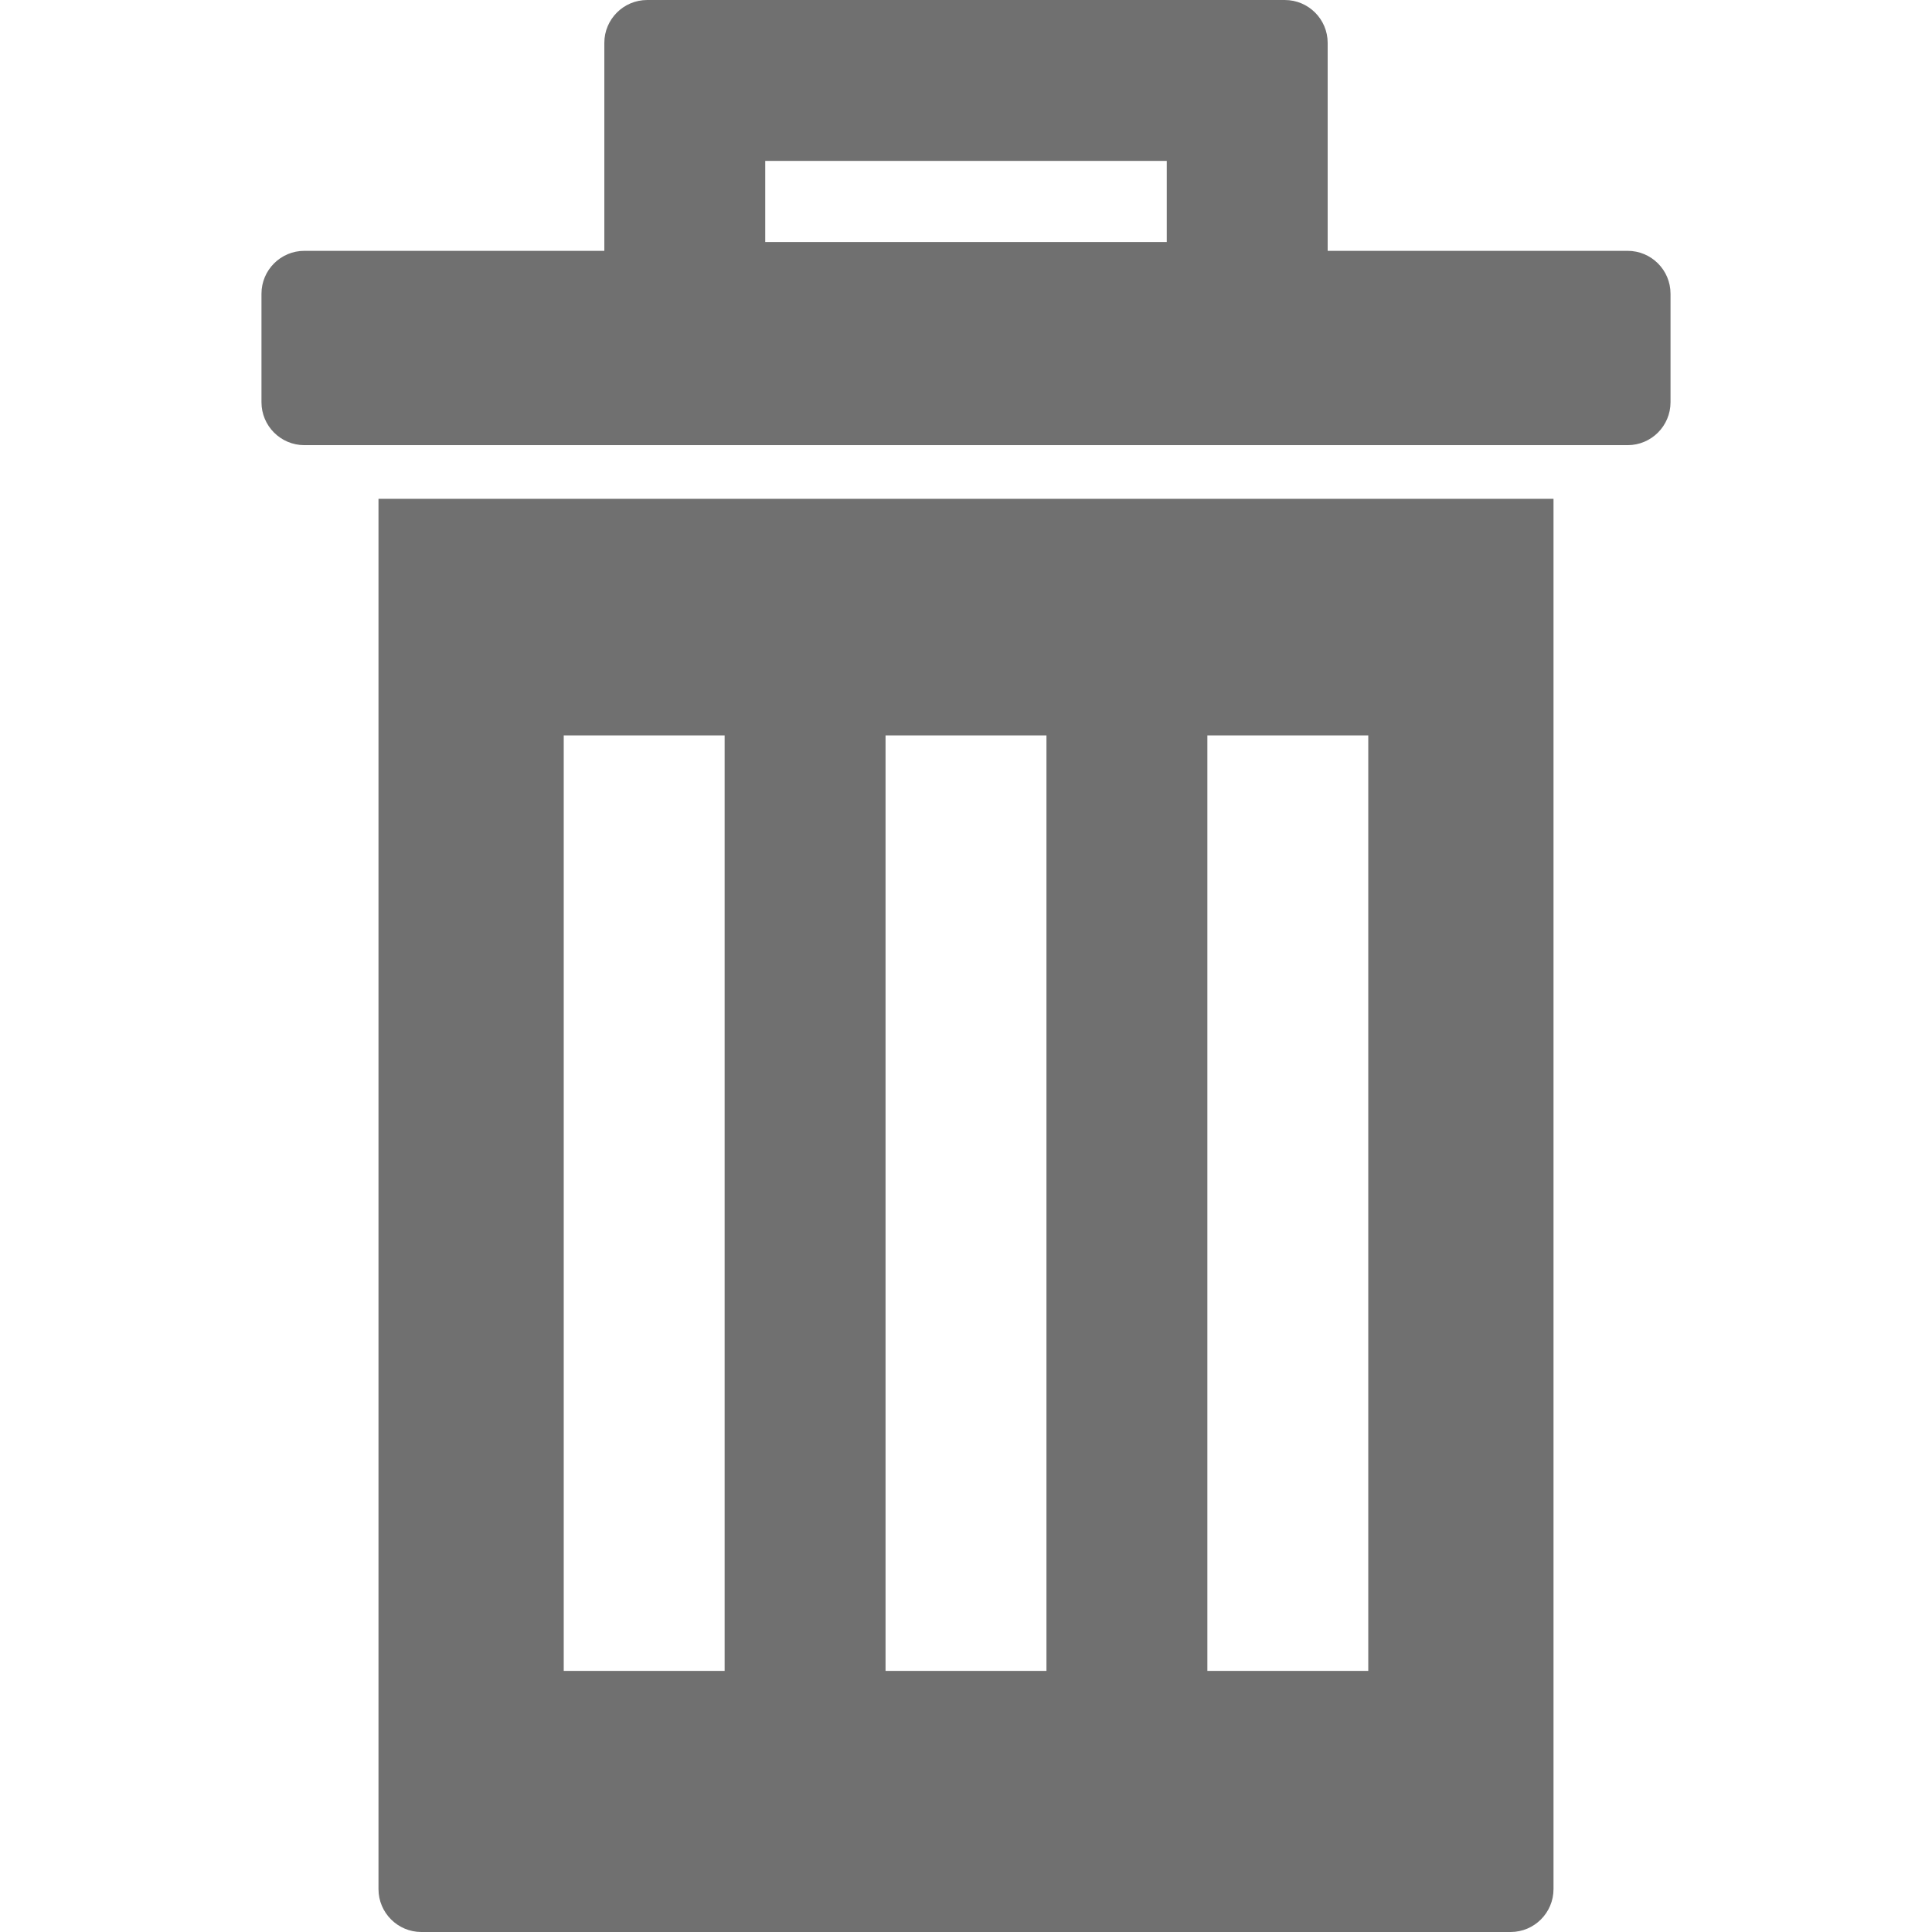
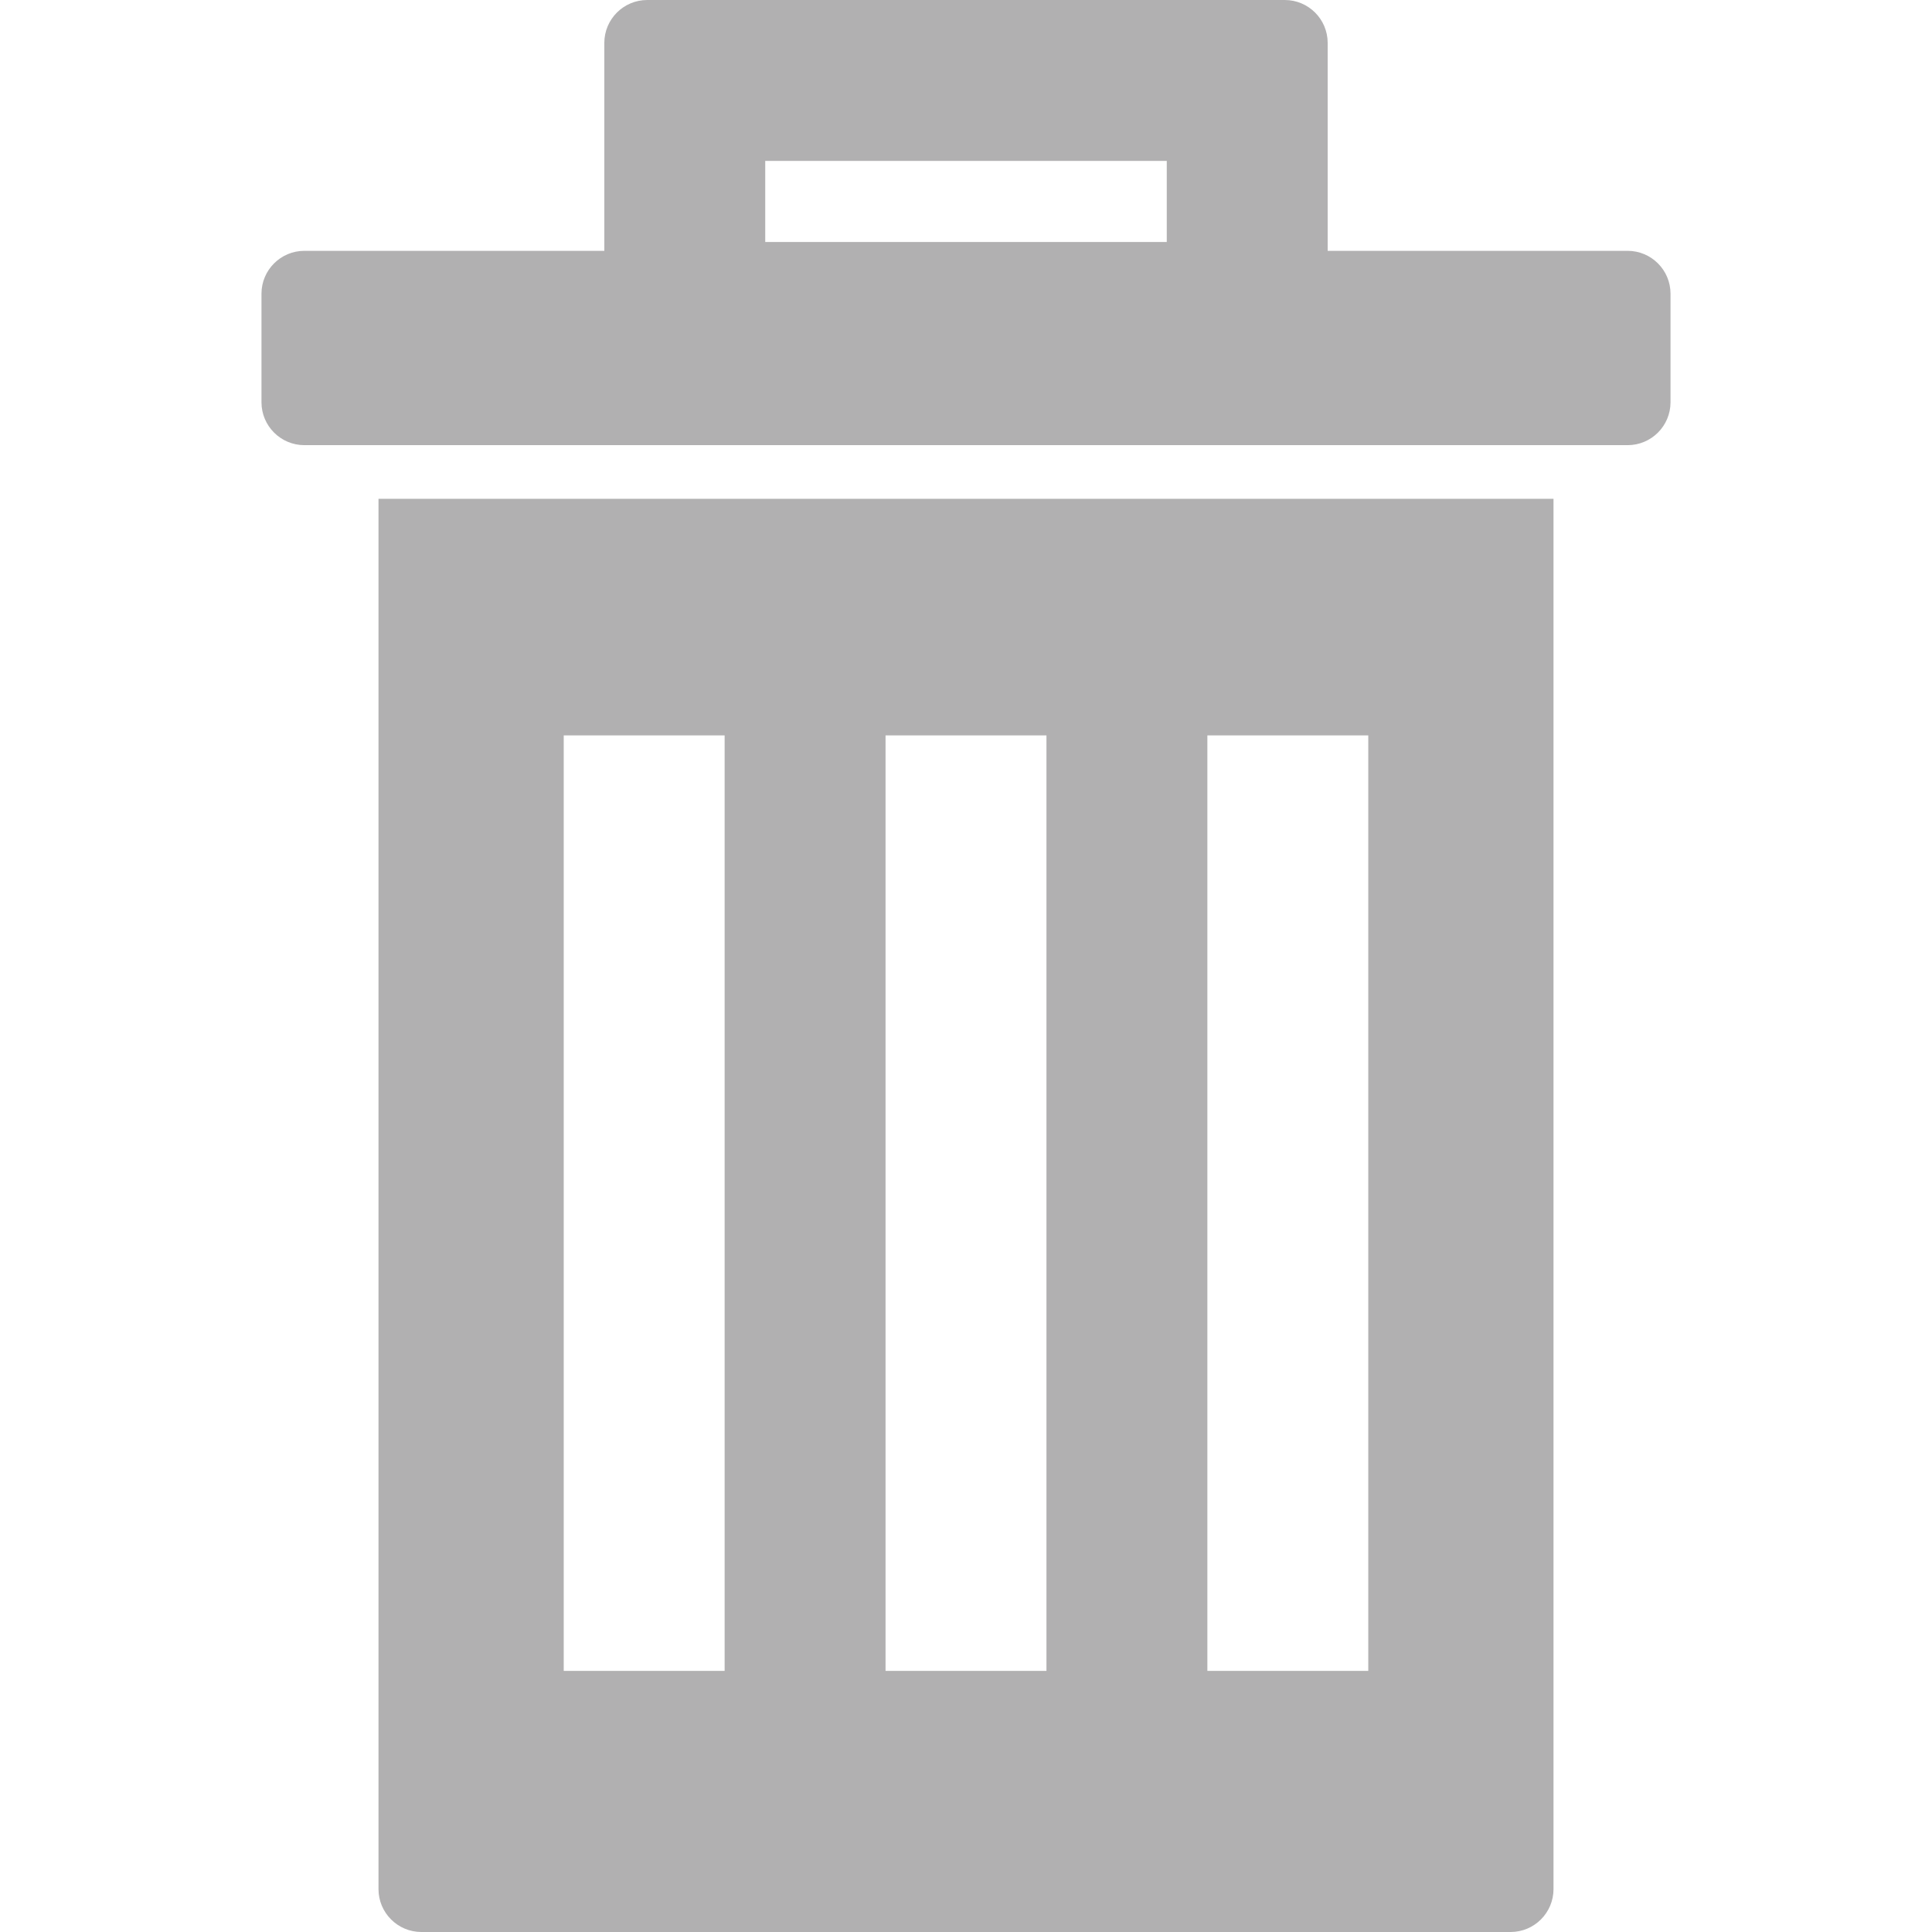
<svg xmlns="http://www.w3.org/2000/svg" version="1.1" id="Capa_1" x="0px" y="0px" width="512px" height="512px" viewBox="0 0 900.5 900.5" style="enable-background:new 0 0 900.5 900.5;" xml:space="preserve">
  <g>
-     <path d="M176.415,880.5c0,11.046,8.954,20,20,20h507.67c11.046,0,20-8.954,20-20V232.487h-547.67V880.5L176.415,880.5z    M562.75,342.766h75v436.029h-75V342.766z M412.75,342.766h75v436.029h-75V342.766z M262.75,342.766h75v436.029h-75V342.766z" fill="#707070" />
-     <path d="M618.825,91.911V20c0-11.046-8.954-20-20-20h-297.15c-11.046,0-20,8.954-20,20v71.911v12.5v12.5H141.874   c-11.046,0-20,8.954-20,20v50.576c0,11.045,8.954,20,20,20h34.541h547.67h34.541c11.046,0,20-8.955,20-20v-50.576   c0-11.046-8.954-20-20-20H618.825v-12.5V91.911z M543.825,112.799h-187.15v-8.389v-12.5V75h187.15v16.911v12.5V112.799z" fill="#707070" />
+     <path d="M176.415,880.5c0,11.046,8.954,20,20,20h507.67c11.046,0,20-8.954,20-20V232.487h-547.67V880.5L176.415,880.5z    M562.75,342.766h75v436.029h-75V342.766z M412.75,342.766h75v436.029h-75V342.766z M262.75,342.766h75v436.029h-75V342.766z" fill="#b1b0b1" />
+     <path d="M618.825,91.911V20c0-11.046-8.954-20-20-20h-297.15c-11.046,0-20,8.954-20,20v71.911v12.5v12.5H141.874   c-11.046,0-20,8.954-20,20v50.576c0,11.045,8.954,20,20,20h34.541h547.67h34.541c11.046,0,20-8.955,20-20v-50.576   c0-11.046-8.954-20-20-20H618.825v-12.5V91.911z M543.825,112.799h-187.15v-8.389v-12.5V75h187.15v16.911v12.5V112.799z" fill="#b1b0b1" />
  </g>
  <g>
</g>
  <g>
</g>
  <g>
</g>
  <g>
</g>
  <g>
</g>
  <g>
</g>
  <g>
</g>
  <g>
</g>
  <g>
</g>
  <g>
</g>
  <g>
</g>
  <g>
</g>
  <g>
</g>
  <g>
</g>
  <g>
</g>
</svg>
